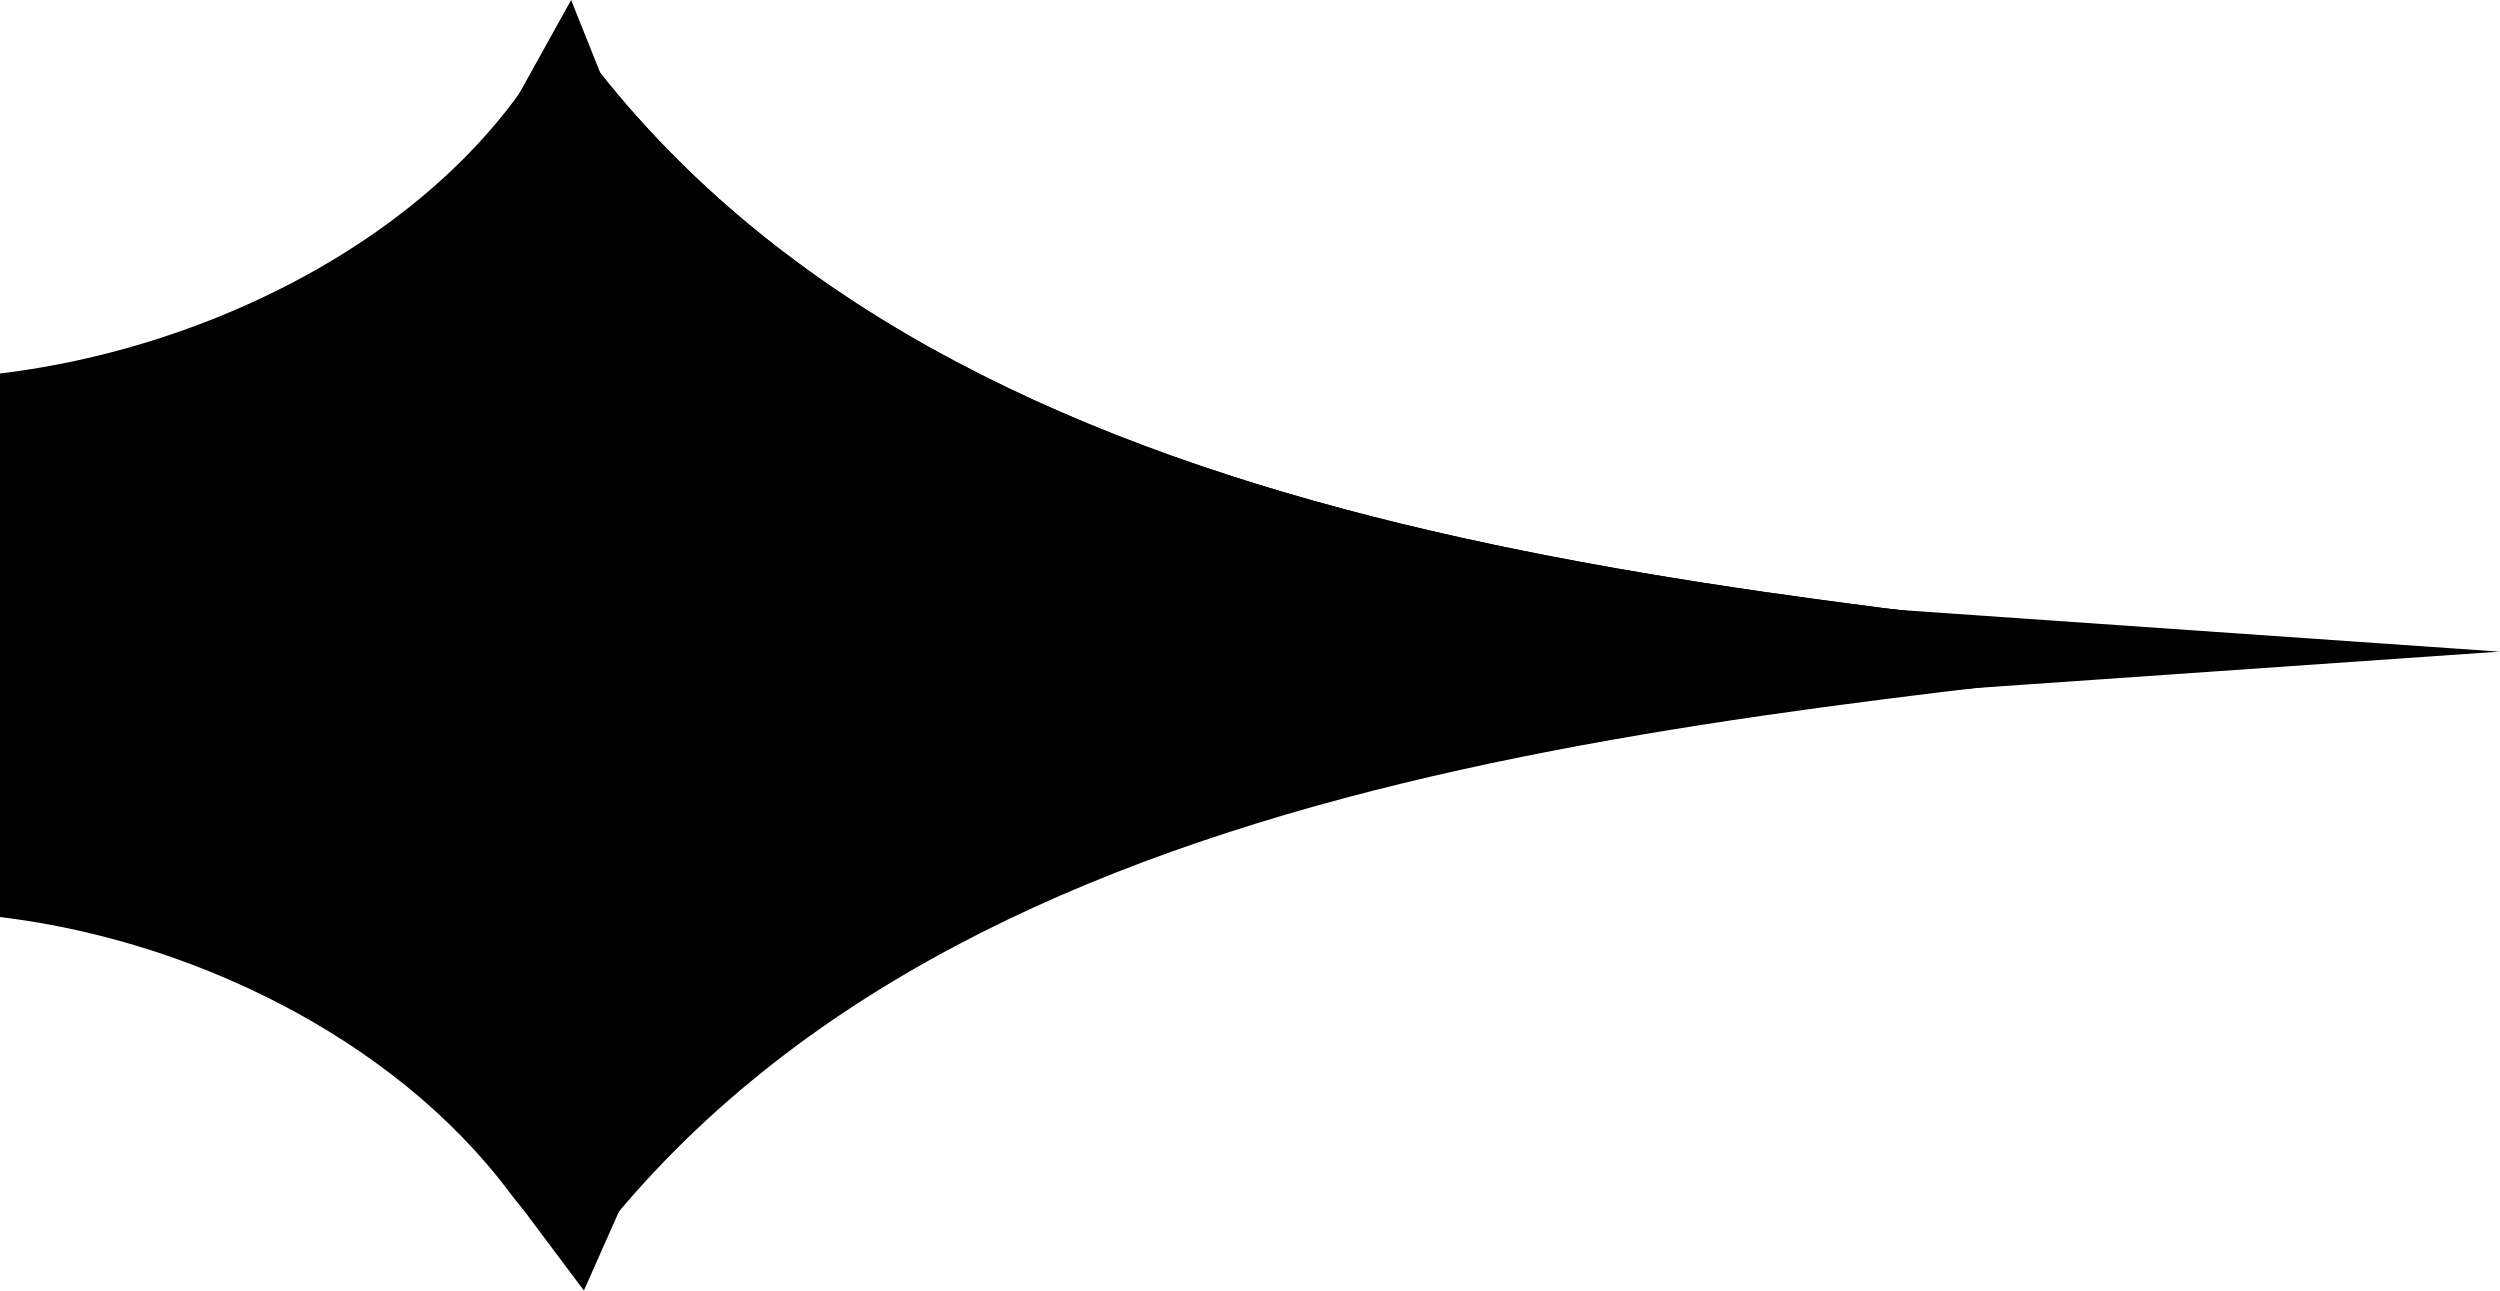
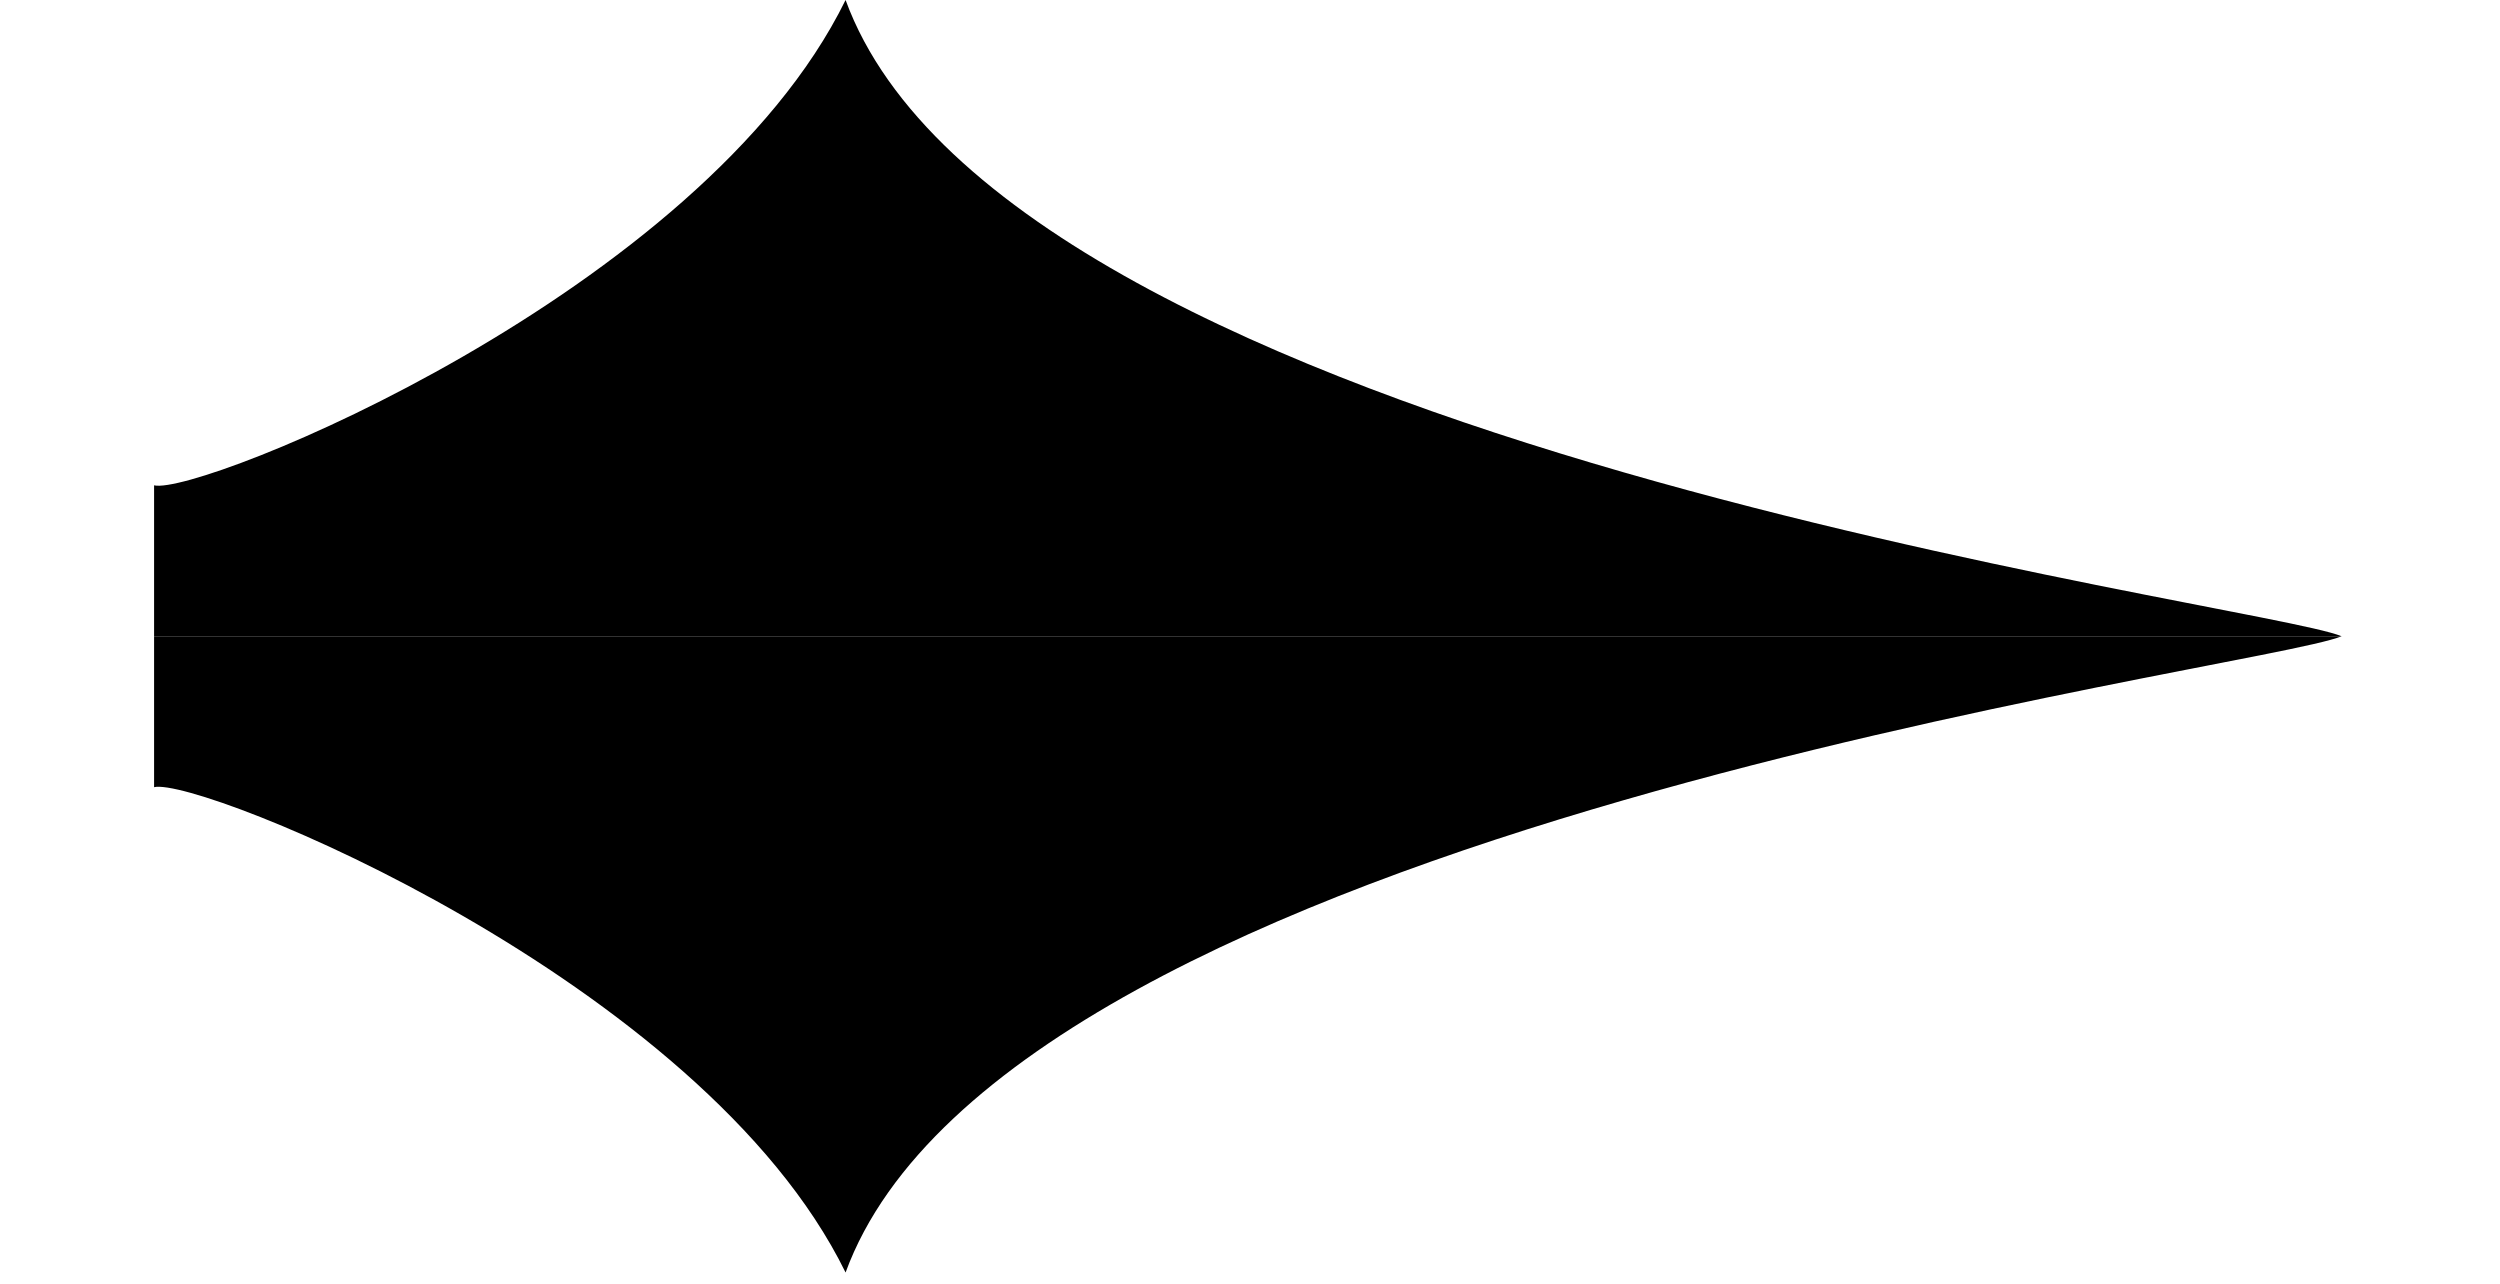
- <svg xmlns="http://www.w3.org/2000/svg" xmlns:ns1="http://vectornator.io" height="100%" style="fill-rule:nonzero;clip-rule:evenodd;stroke-linecap:round;stroke-linejoin:round;" xml:space="preserve" width="100%" version="1.1" viewBox="0 0 195.662 101" id="svg22">
-   <defs id="defs4" />
-   <g id="Untitled" ns1:layerName="Untitled" transform="matrix(0.9993653,0,0,1,0.1241427,0)">
-     <path d="m 81.603,37 -11,-6 -8,-5 -8,-7 -6,-9 -4,-10 -5,9 -6,8 -8,7 -8,4 -9,2 -9,1 V 71 H 9.603 l 8,3 10,4 7,7 5,8 6,8 4,-9 6,-9 6,-6 9,-7 12,-5 12,-4 29,-5 72,-5 -72,-5 -29,-5 z" fill-rule="evenodd" fill="#000000" opacity="1" id="path6" />
-   </g>
-   <g id="Layer 1" ns1:layerName="Layer 1">
-     <path d="M3.365+38.442C-1.986+39.796-5.681+32.402-1.172+29.36C17.59+27.467+37.844+16.703+44.753-2.24978e-07C39.657+18.179+22.046+32.537+3.365+38.442" opacity="1" fill="#000000" id="path11" />
-     <path d="M44.753+3.22C45.344+2.919+44.638+4.914+44.753+5.541C44.873+6.191+45.82+5.479+46.844+5.541C77.368+44.232+138.705+46.003+182.917+51.821C175.226+50.5+157.52+49.128+150.618+49.248C115.084+52.92+73.157+48.165+51.576+15.202C47.85+10.857+44.753+7.101+44.753+7.101" opacity="1" fill="#000000" id="path13" />
-     <path d="M3.365+62.558C-1.986+61.204-5.681+68.598-1.172+71.64C14.448+73.216+30.747+81.132+39.874+93.313C41.709+95.763+44.541+98.203+45.698+101C40.602+82.821+22.046+68.463+3.365+62.558" opacity="1" fill="#000000" id="path15" />
-     <path d="M44.753+3.22C45.344+2.919+44.638+4.914+44.753+5.541C44.873+6.191+45.82+5.479+46.844+5.541C77.368+44.232+138.705+46.003+182.917+51.821C175.226+50.5+157.52+49.128+150.618+49.248C115.084+52.92+73.157+48.165+51.576+15.202C47.85+10.857+44.753+7.101+44.753+7.101" opacity="1" fill="#000000" id="path17" />
-     <path d="M44.753+99.101C45.344+99.402+44.638+97.407+44.753+96.779C44.873+96.13+45.82+96.842+46.844+96.779C77.368+58.089+138.705+56.318+182.917+50.5C175.226+51.821+157.52+53.193+150.618+53.072C115.084+49.401+73.157+54.156+51.576+87.119C47.85+91.464+44.753+95.22+44.753+95.22" opacity="1" fill="#000000" id="path19" />
-   </g>
+ <svg xmlns="http://www.w3.org/2000/svg" shape-rendering="geometricPrecision" image-rendering="optimizeQuality" fill-rule="evenodd" clip-rule="evenodd" viewBox="0 0 140 82" height="3.8px" width="7.4px">
+   <path d="M 139.725 40.64 C 134.464 38.435 54.579 28.477 44.168 0 C 34.989 18.723 2.878 31.687 0 31 L 0 40.64 L 139.725 40.64 Z" style="" />
+   <path d="M 139.725 40.64 C 134.464 42.845 54.579 52.803 44.168 81.28 C 34.989 62.557 2.878 49.593 0 50.28 L 0 40.64 L 139.725 40.64 Z" style="" />
</svg>
